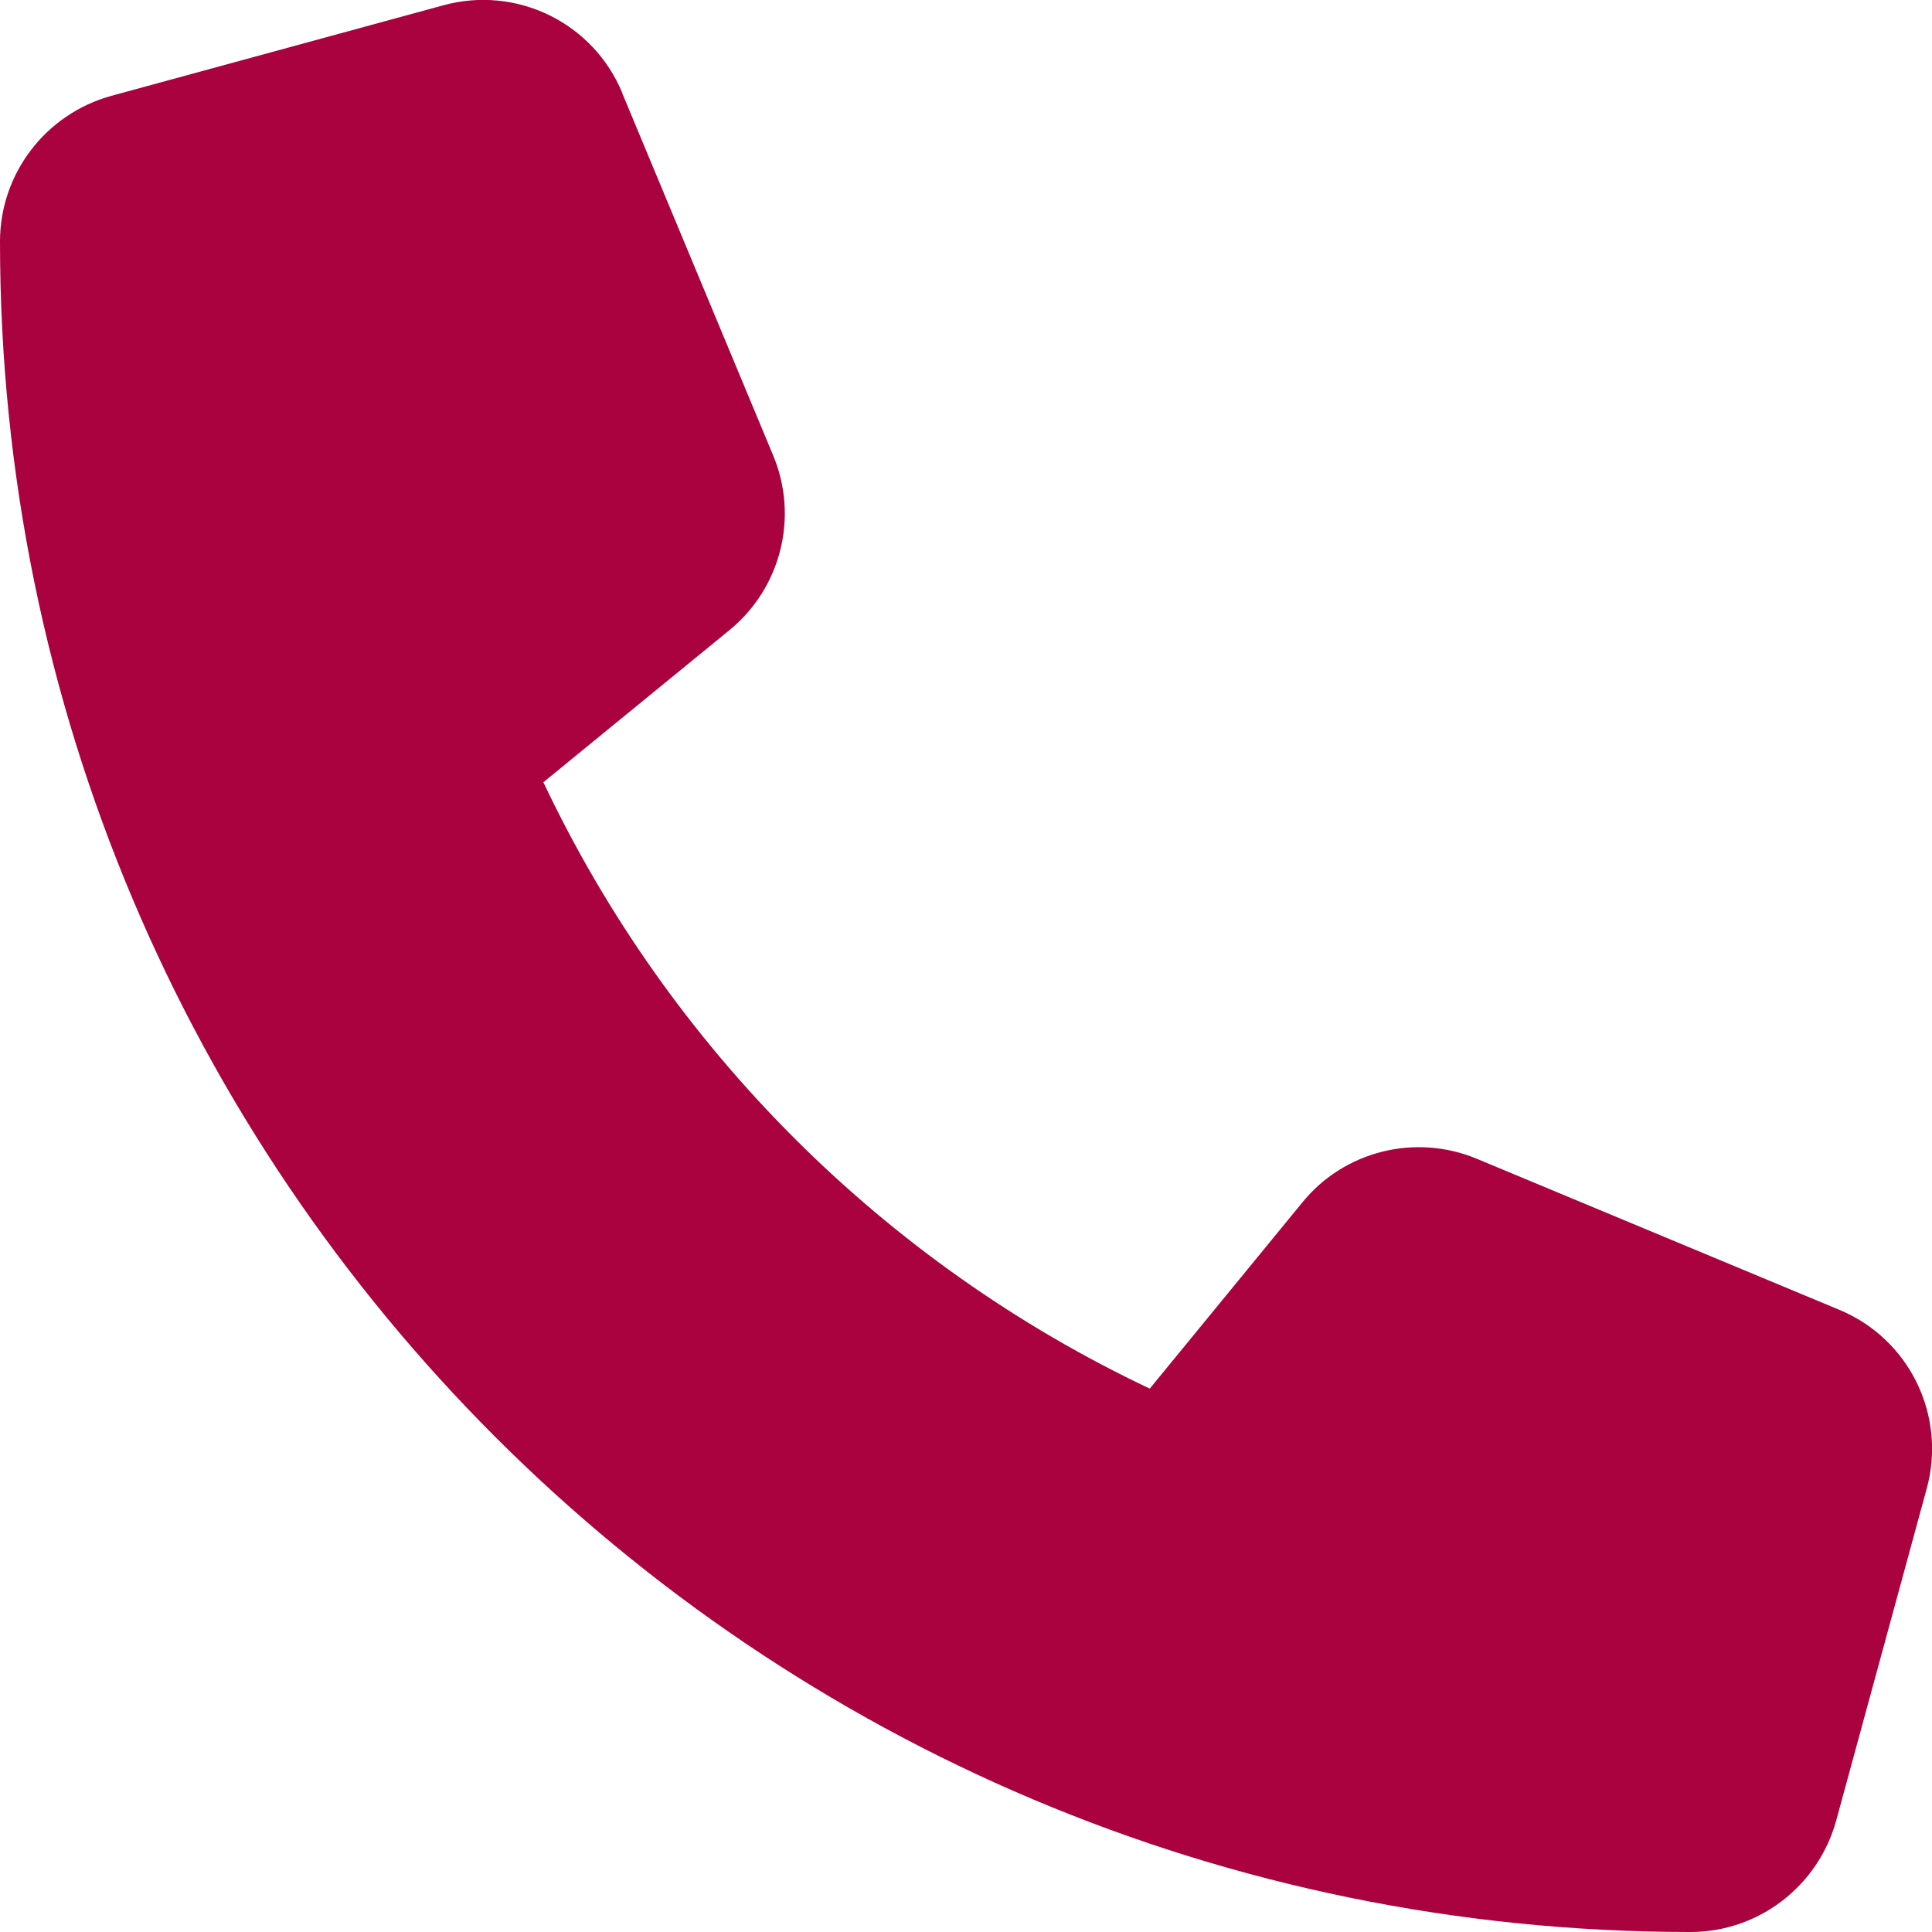
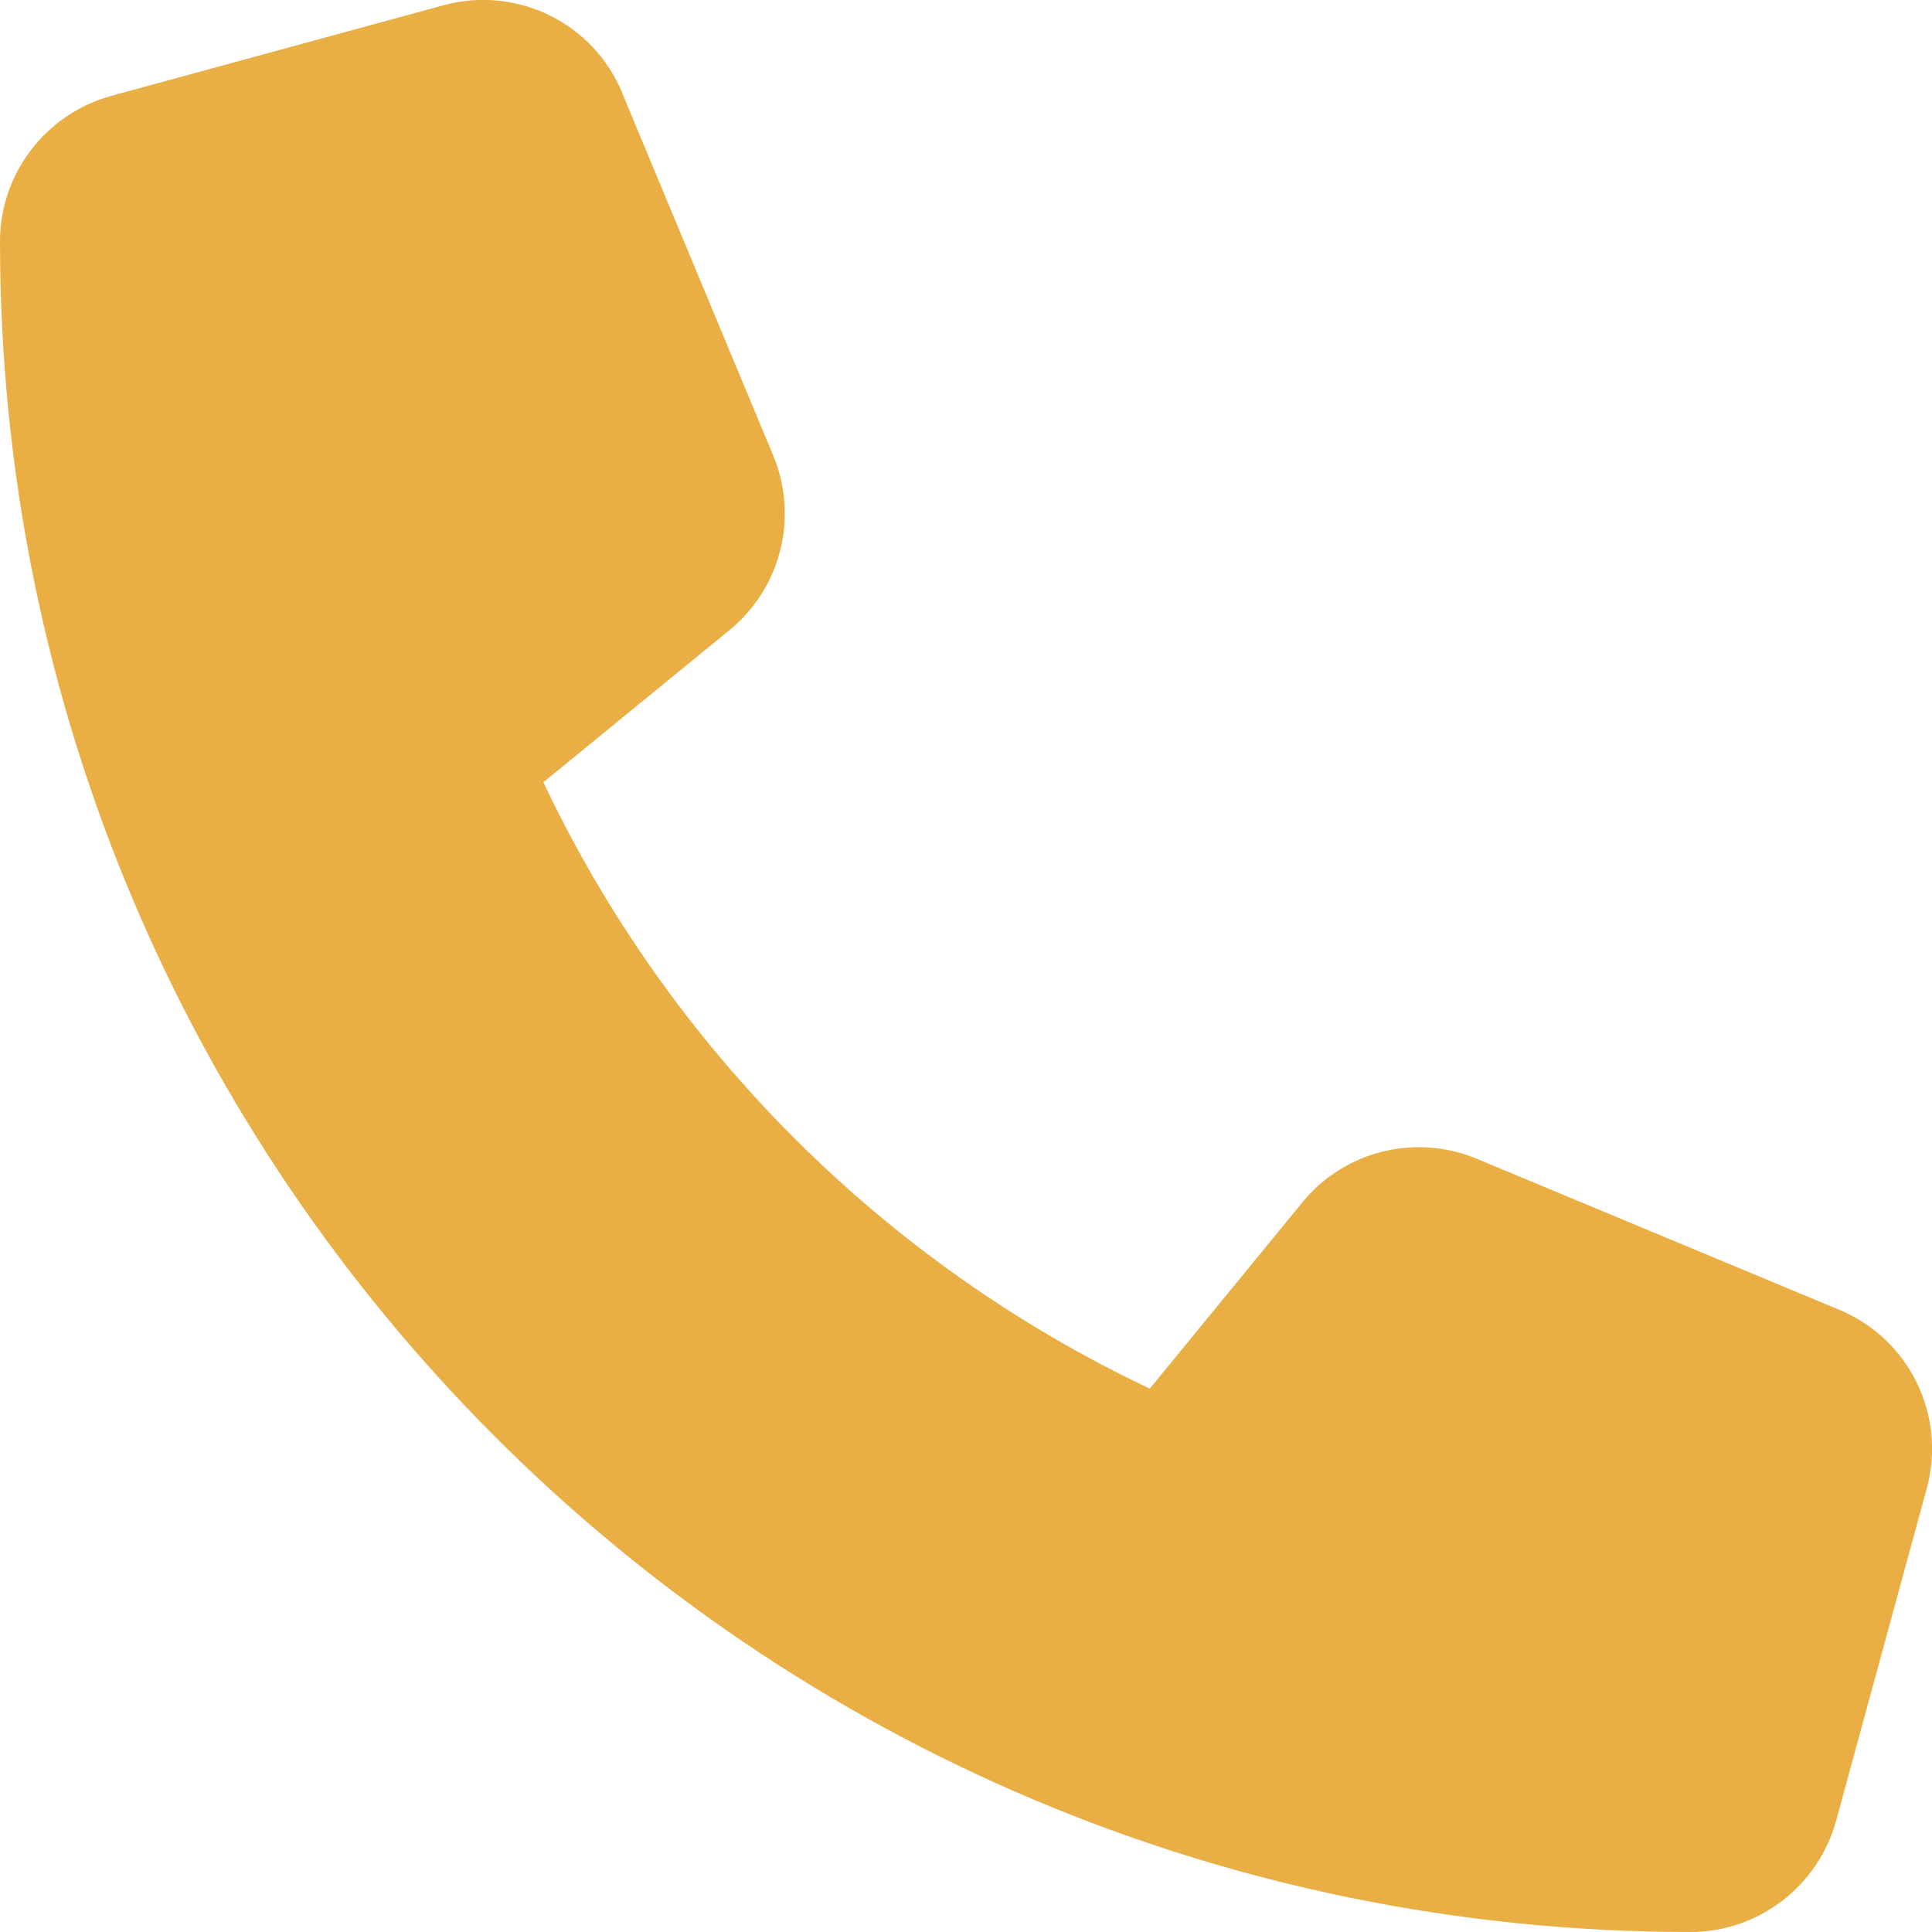
<svg xmlns="http://www.w3.org/2000/svg" viewBox="0 0 512 512">
-   <path d="M164.9 24.6c-7.7-18.6-28-28.5-47.4-23.2l-88 24C12.1 30.2 0 46 0 64C0 311.4 200.6 512 448 512c18 0 33.8-12.1 38.6-29.5l24-88c5.3-19.4-4.6-39.7-23.2-47.4l-96-40c-16.3-6.8-35.2-2.1-46.3 11.6L304.7 368C234.3 334.7 177.3 277.7 144 207.3L193.3 167c13.7-11.2 18.4-30 11.6-46.3l-40-96z" fill="#aa013f" />
+   <path d="M164.9 24.6c-7.7-18.6-28-28.5-47.4-23.2l-88 24C12.1 30.2 0 46 0 64C0 311.4 200.6 512 448 512c18 0 33.8-12.1 38.6-29.5l24-88c5.3-19.4-4.6-39.7-23.2-47.4l-96-40c-16.3-6.8-35.2-2.1-46.3 11.6L304.7 368C234.3 334.7 177.3 277.7 144 207.3L193.3 167c13.7-11.2 18.4-30 11.6-46.3l-40-96z" fill="#e9ae44" />
</svg>
